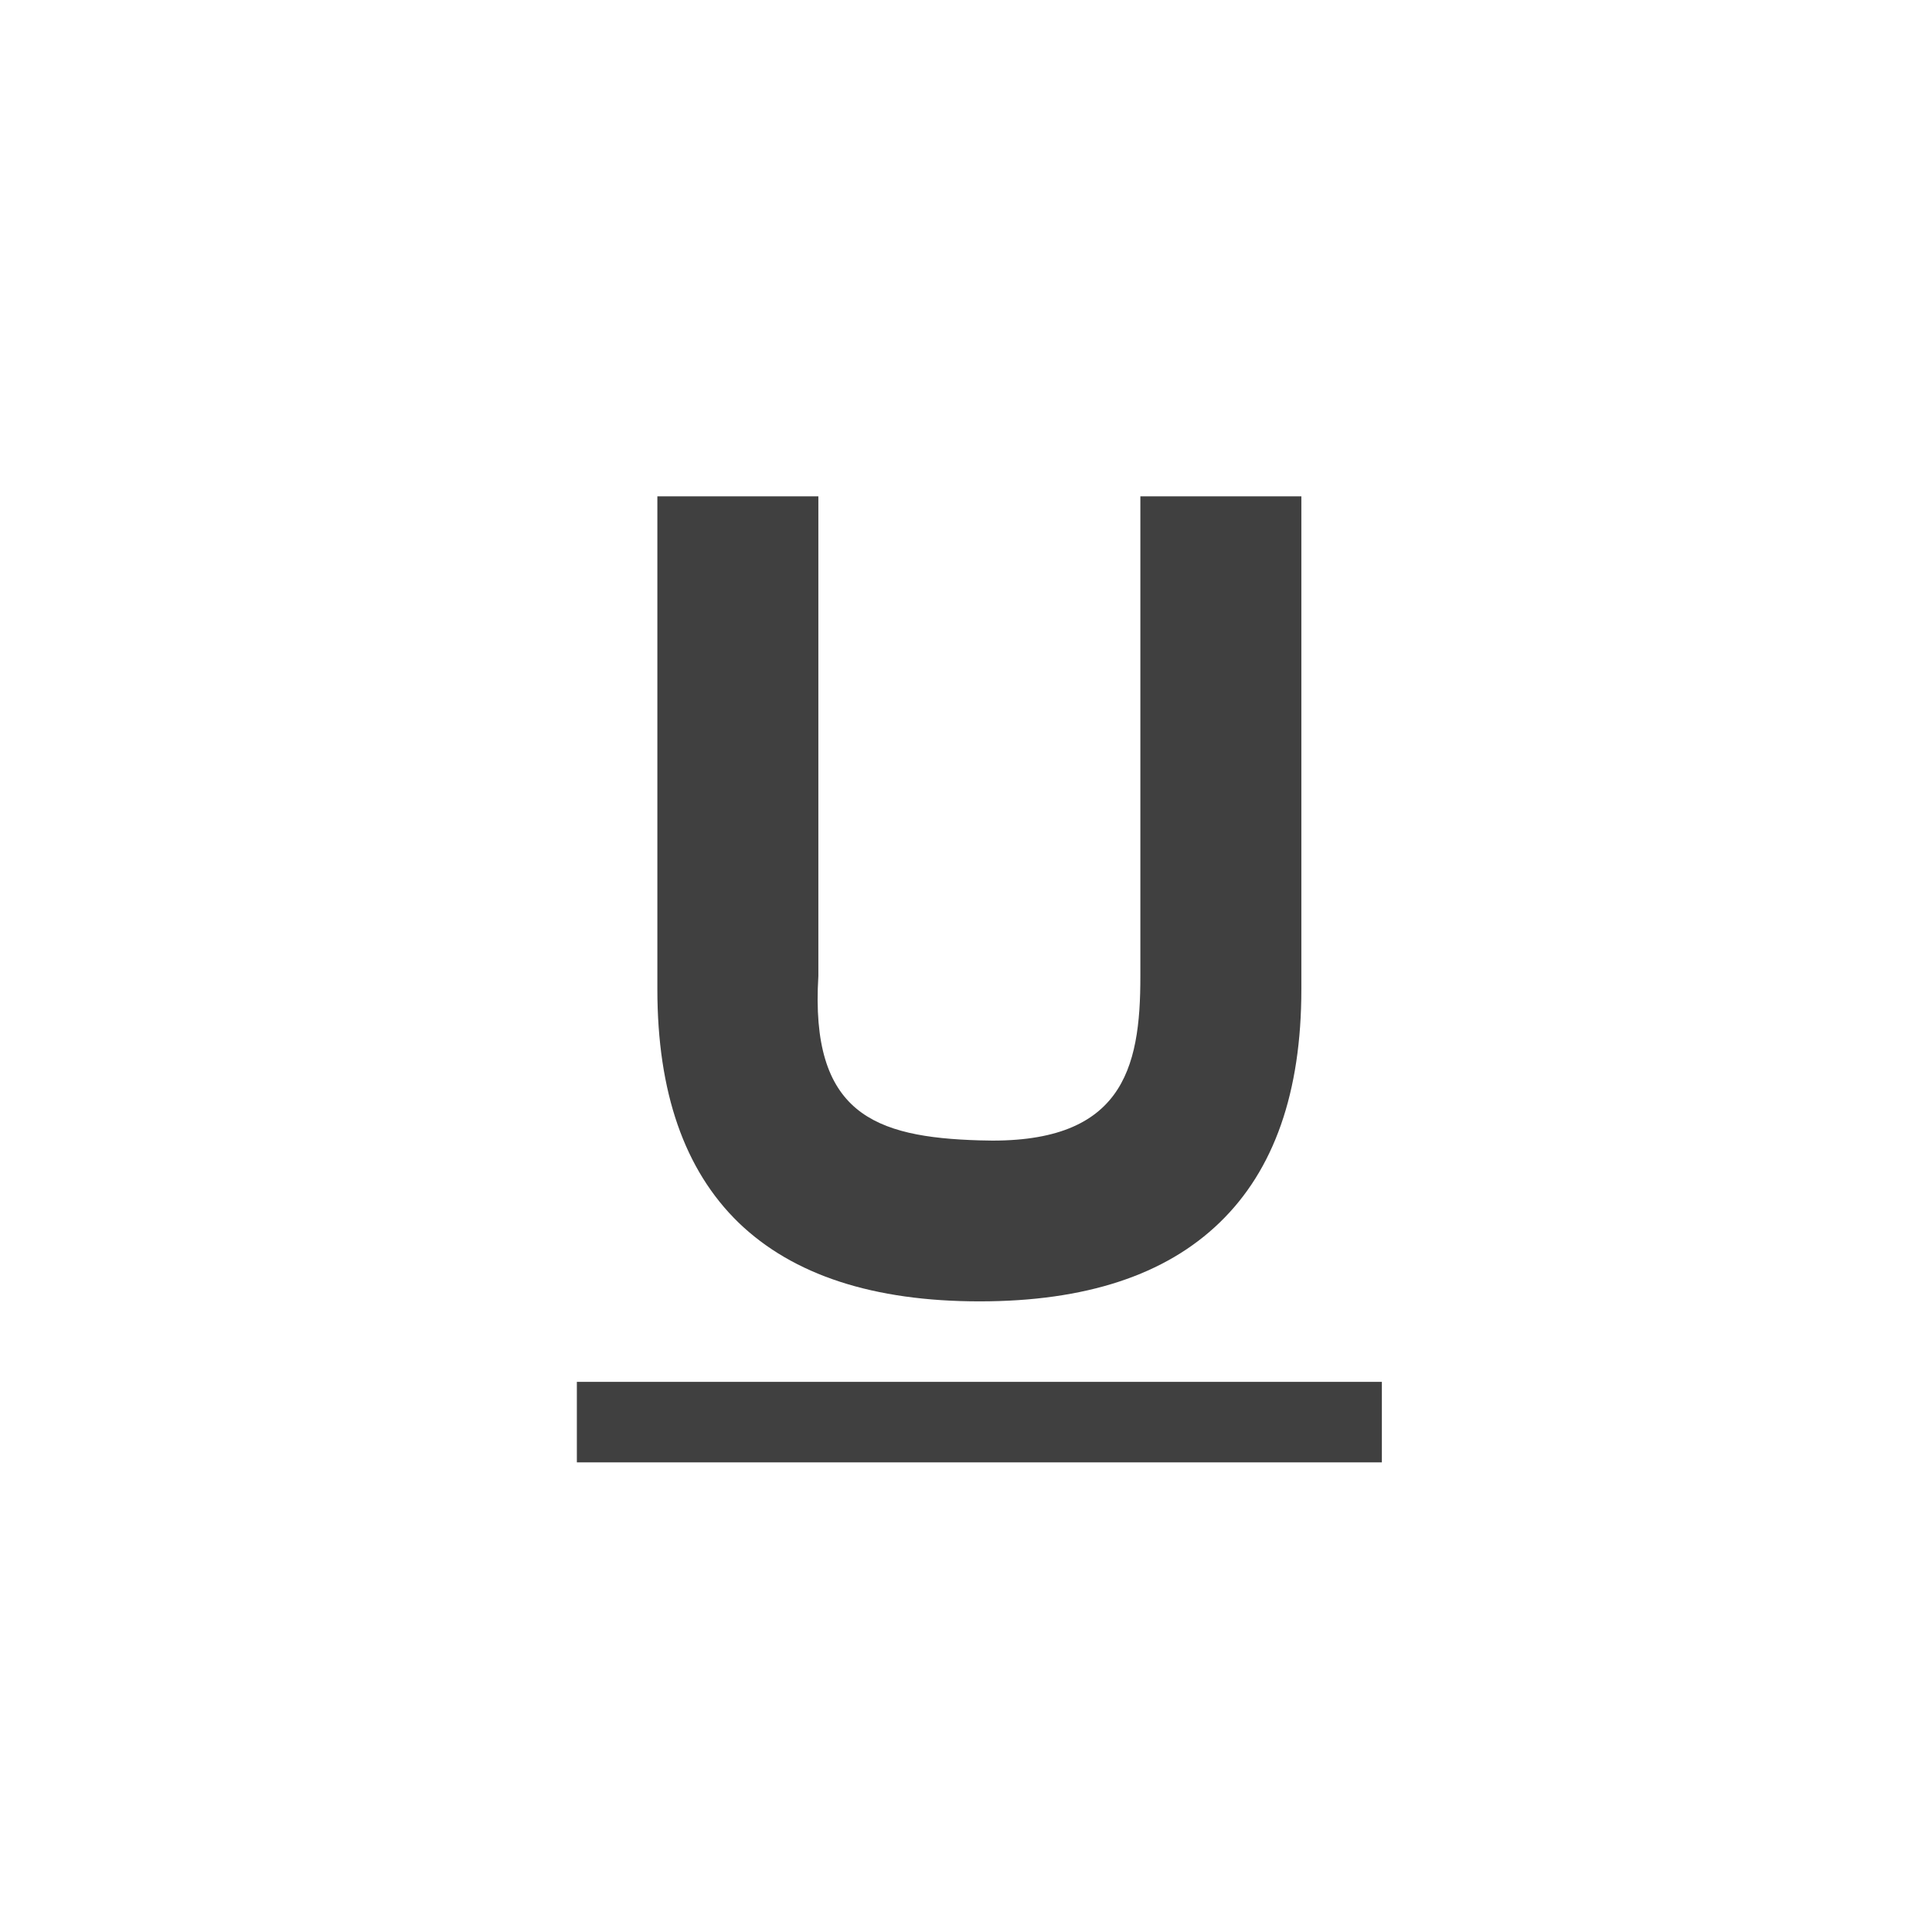
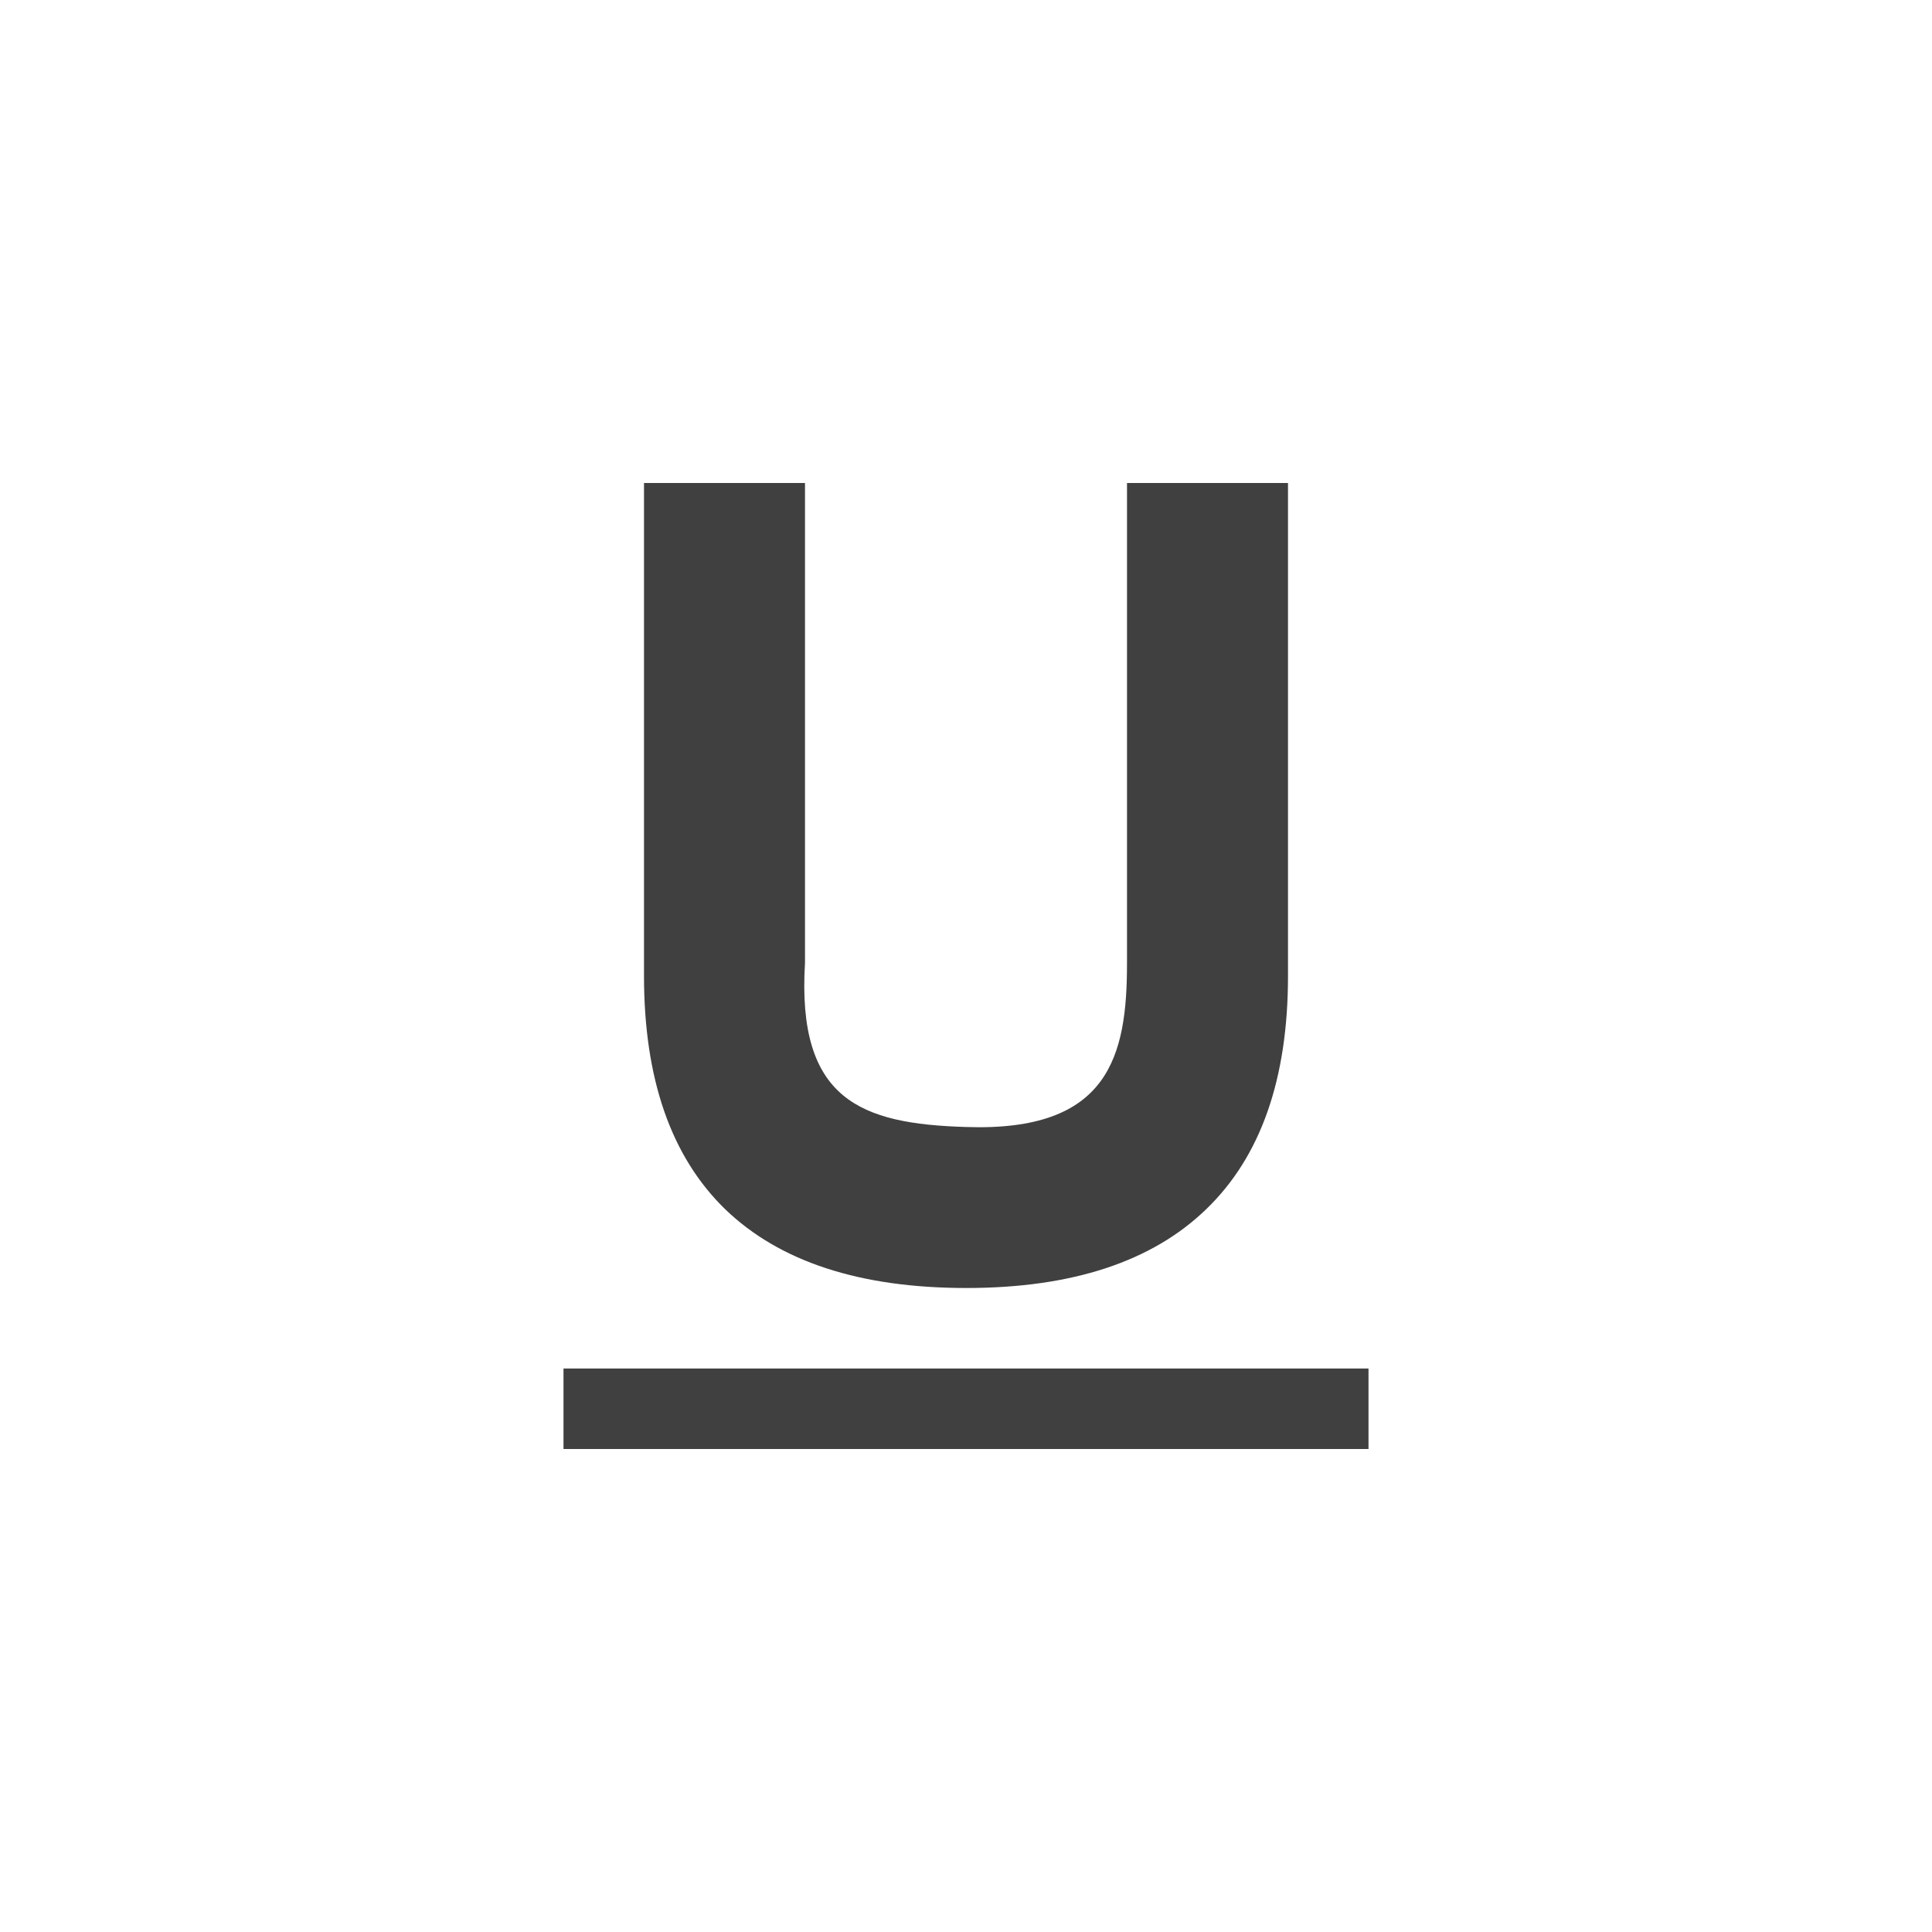
- <svg xmlns="http://www.w3.org/2000/svg" version="1.1" x="0px" y="0px" width="24px" height="24px" viewBox="0 0 24 24" style="enable-background:new 0 0 24 24;" xml:space="preserve">
+ <svg xmlns="http://www.w3.org/2000/svg" version="1.1" id="Layer_1" x="0px" y="0px" width="24px" height="24px" viewBox="-0.5 0.5 24 24" style="enable-background:new -0.5 0.5 24 24;" xml:space="preserve">
  <g id="Icons" style="opacity:0.75;">
    <g id="underline-u">
-       <path id="u" d="M8.166,6.166h2v5.959c-0.104,1.707,0.695,2.002,2,2.041c1.777,0.063,2.002-0.879,2-2.041V6.166h2v6.123    c0,1.279-0.338,2.245-1.015,2.898c-0.673,0.652-1.666,0.979-2.981,0.979c-1.32,0-2.319-0.326-2.996-0.979    c-0.672-0.653-1.008-1.619-1.008-2.898V6.166" />
-       <path id="underline_1_" d="M7.166,17.166h10v1h-10V17.166z" />
+       <path id="u" d="M7.5,6.5h2v5.959c-0.104,1.707,0.695,2.002,2,2.041c1.777,0.062,2.002-0.879,2-2.041V6.5h2v6.123    c0,1.279-0.338,2.245-1.016,2.898c-0.672,0.651-1.666,0.979-2.98,0.979c-1.32,0-2.319-0.326-2.996-0.979    C7.836,14.868,7.5,13.902,7.5,12.623V6.5" />
+       <path id="underline_1_" d="M6.5,17.5h10v1h-10V17.5z" />
    </g>
  </g>
  <g id="Guides">
</g>
</svg>
